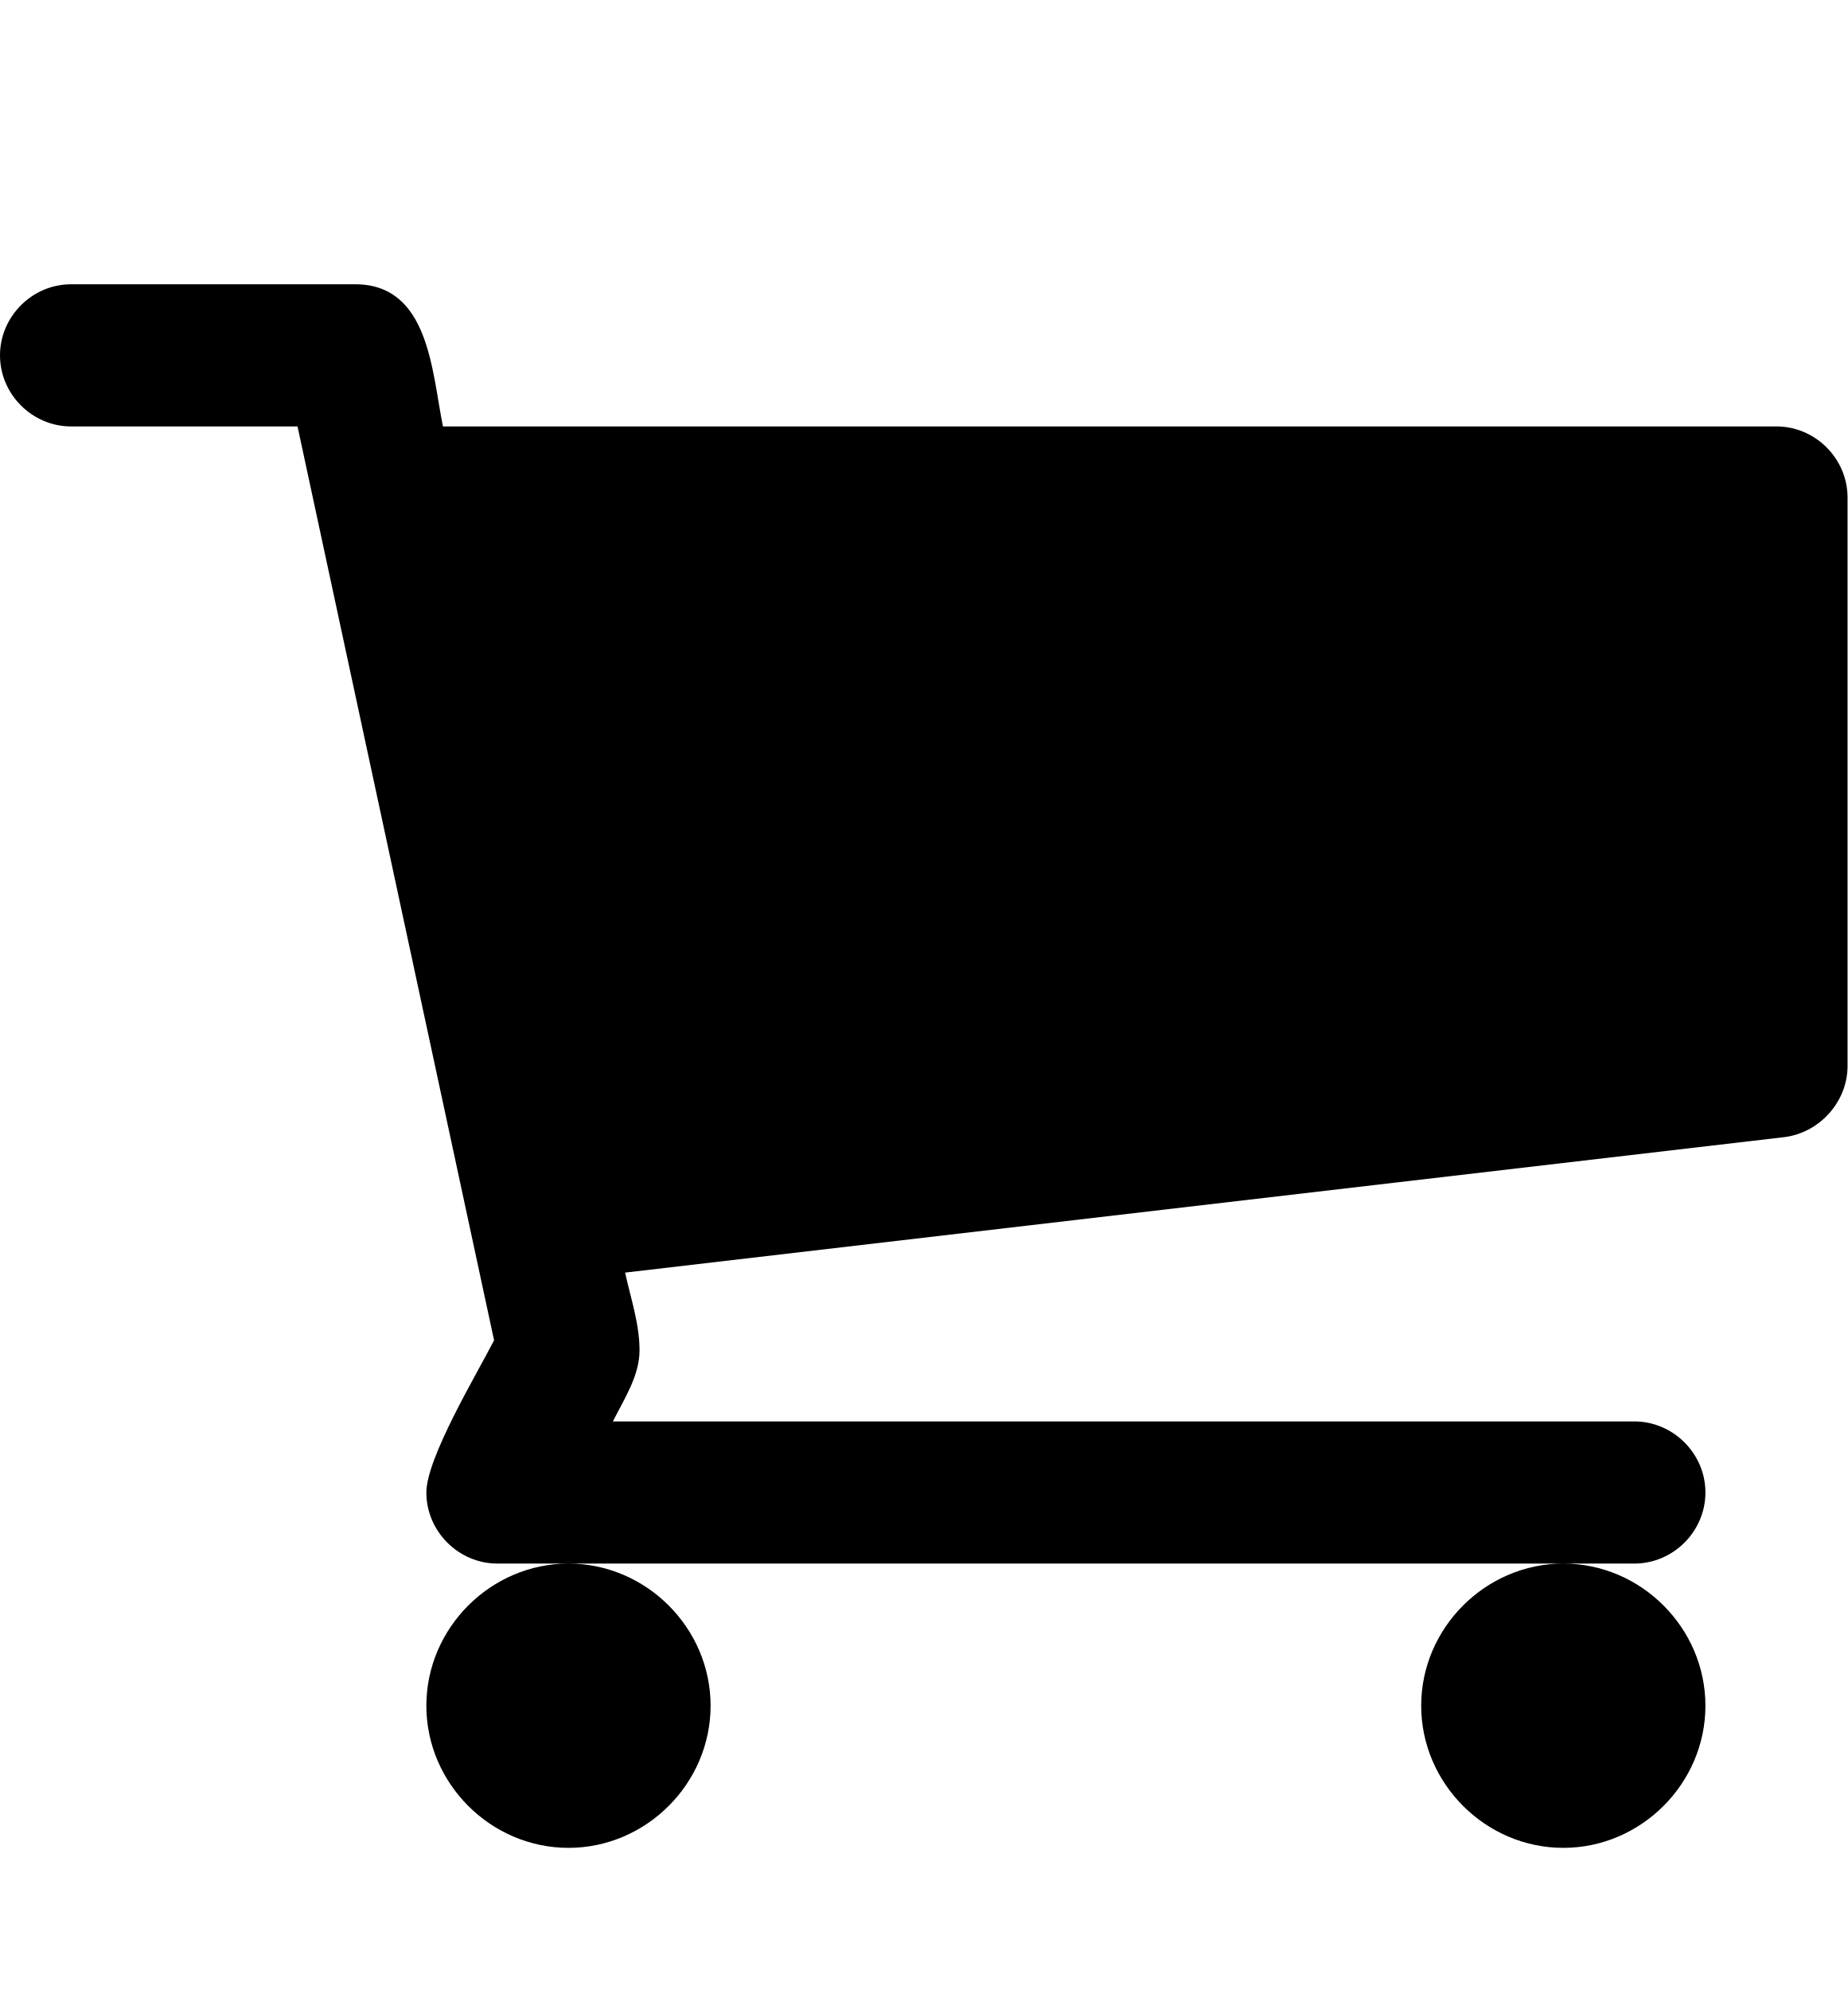
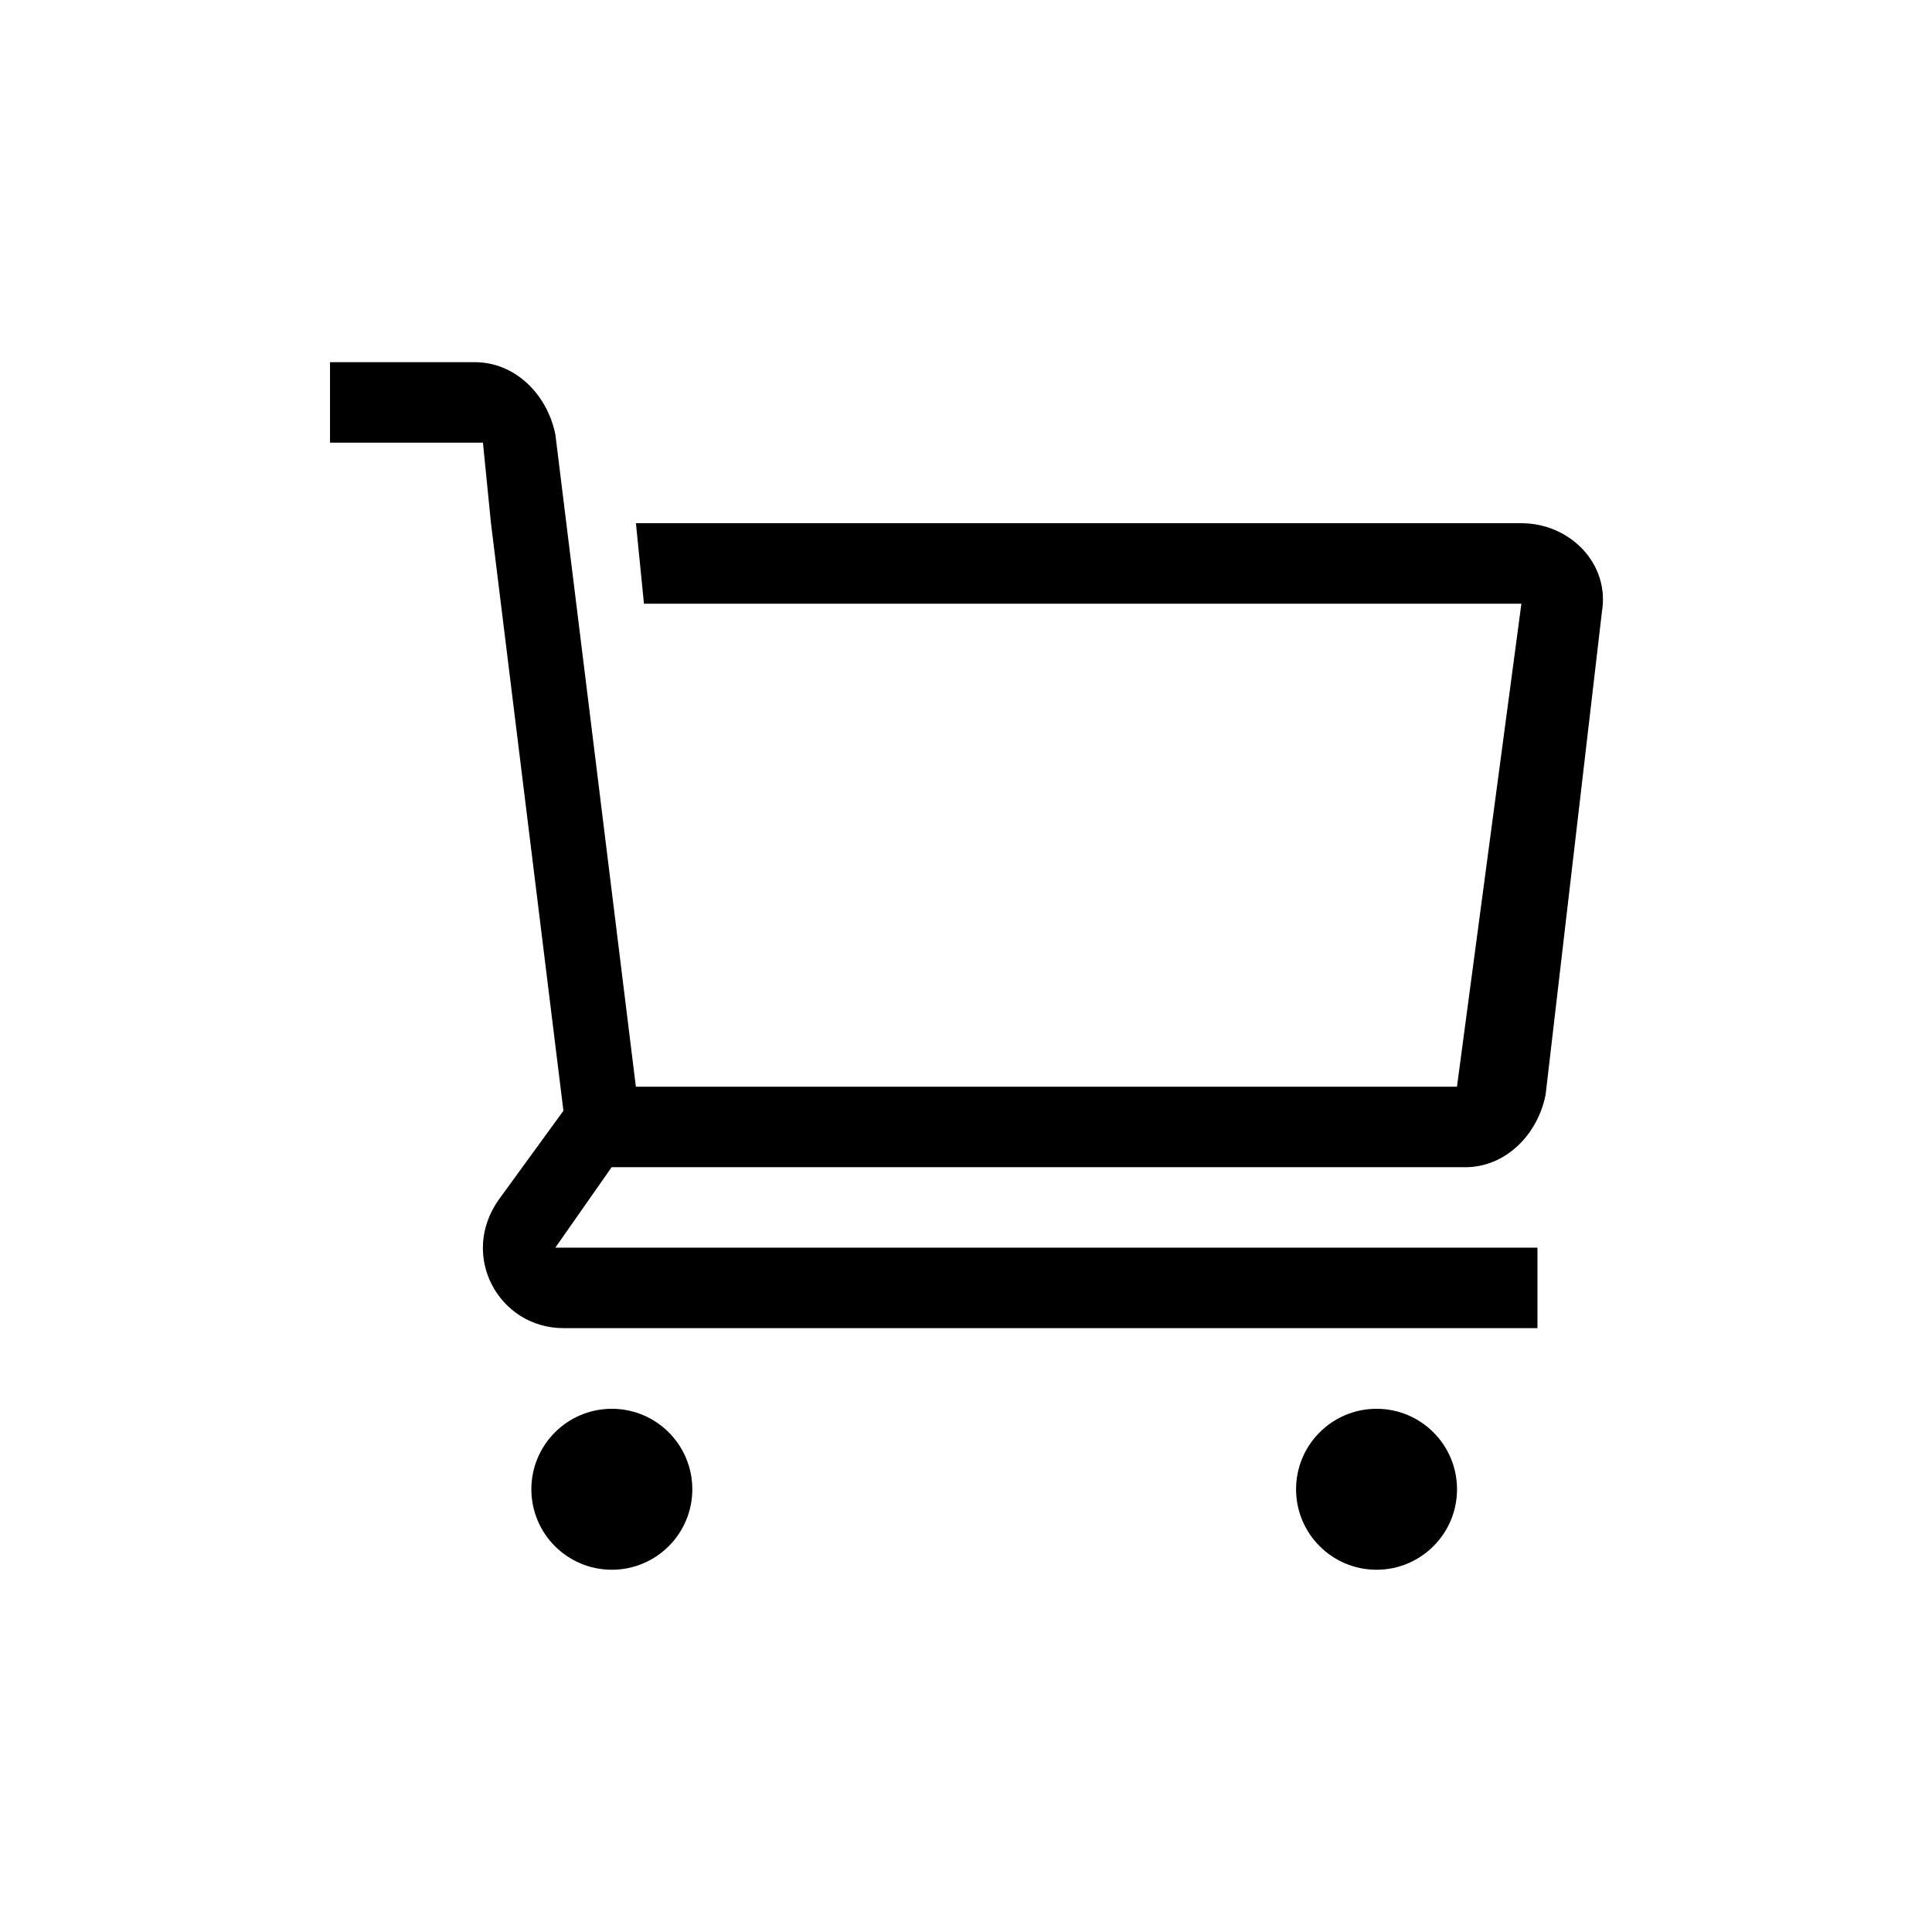
- <svg xmlns="http://www.w3.org/2000/svg" version="1.1" width="26" height="28" viewBox="0 0 26 28">
-   <path d="M10 24c0 1.094-0.906 2-2 2s-2-0.906-2-2 0.906-2 2-2 2 0.906 2 2zM24 24c0 1.094-0.906 2-2 2s-2-0.906-2-2 0.906-2 2-2 2 0.906 2 2zM26 7v8c0 0.5-0.391 0.938-0.891 1l-16.312 1.906c0.078 0.359 0.203 0.719 0.203 1.094 0 0.359-0.219 0.688-0.375 1h14.375c0.547 0 1 0.453 1 1s-0.453 1-1 1h-16c-0.547 0-1-0.453-1-1 0-0.484 0.703-1.656 0.953-2.141l-2.766-12.859h-3.187c-0.547 0-1-0.453-1-1s0.453-1 1-1h4c1.047 0 1.078 1.25 1.234 2h18.766c0.547 0 1 0.453 1 1z" />
+ <svg xmlns="http://www.w3.org/2000/svg" version="1.1" width="32" height="32" viewBox="0 0 32 32">
+   <path d="M11.467 24.667c0 0.736-0.597 1.333-1.333 1.333s-1.333-0.597-1.333-1.333c0-0.736 0.597-1.333 1.333-1.333s1.333 0.597 1.333 1.333z" />
+   <path d="M24.133 24.667c0 0.736-0.597 1.333-1.333 1.333s-1.333-0.597-1.333-1.333c0-0.736 0.597-1.333 1.333-1.333s1.333 0.597 1.333 1.333z" />
+   <path d="M24.267 19.333c0.667 0 1.2-0.533 1.333-1.2l0.933-8c0.133-0.8-0.533-1.467-1.333-1.467h-14.667l0.133 1.333h14.533l-1.067 8h-13.6l-1.333-10.8c-0.133-0.667-0.667-1.2-1.333-1.2h-2.4v1.333h2.533l0.133 1.333 1.2 9.733-1.067 1.467c-0.667 0.933 0 2.133 1.067 2.133h16.133v-1.333h-16.267l0.933-1.333h14.133z" />
</svg>
